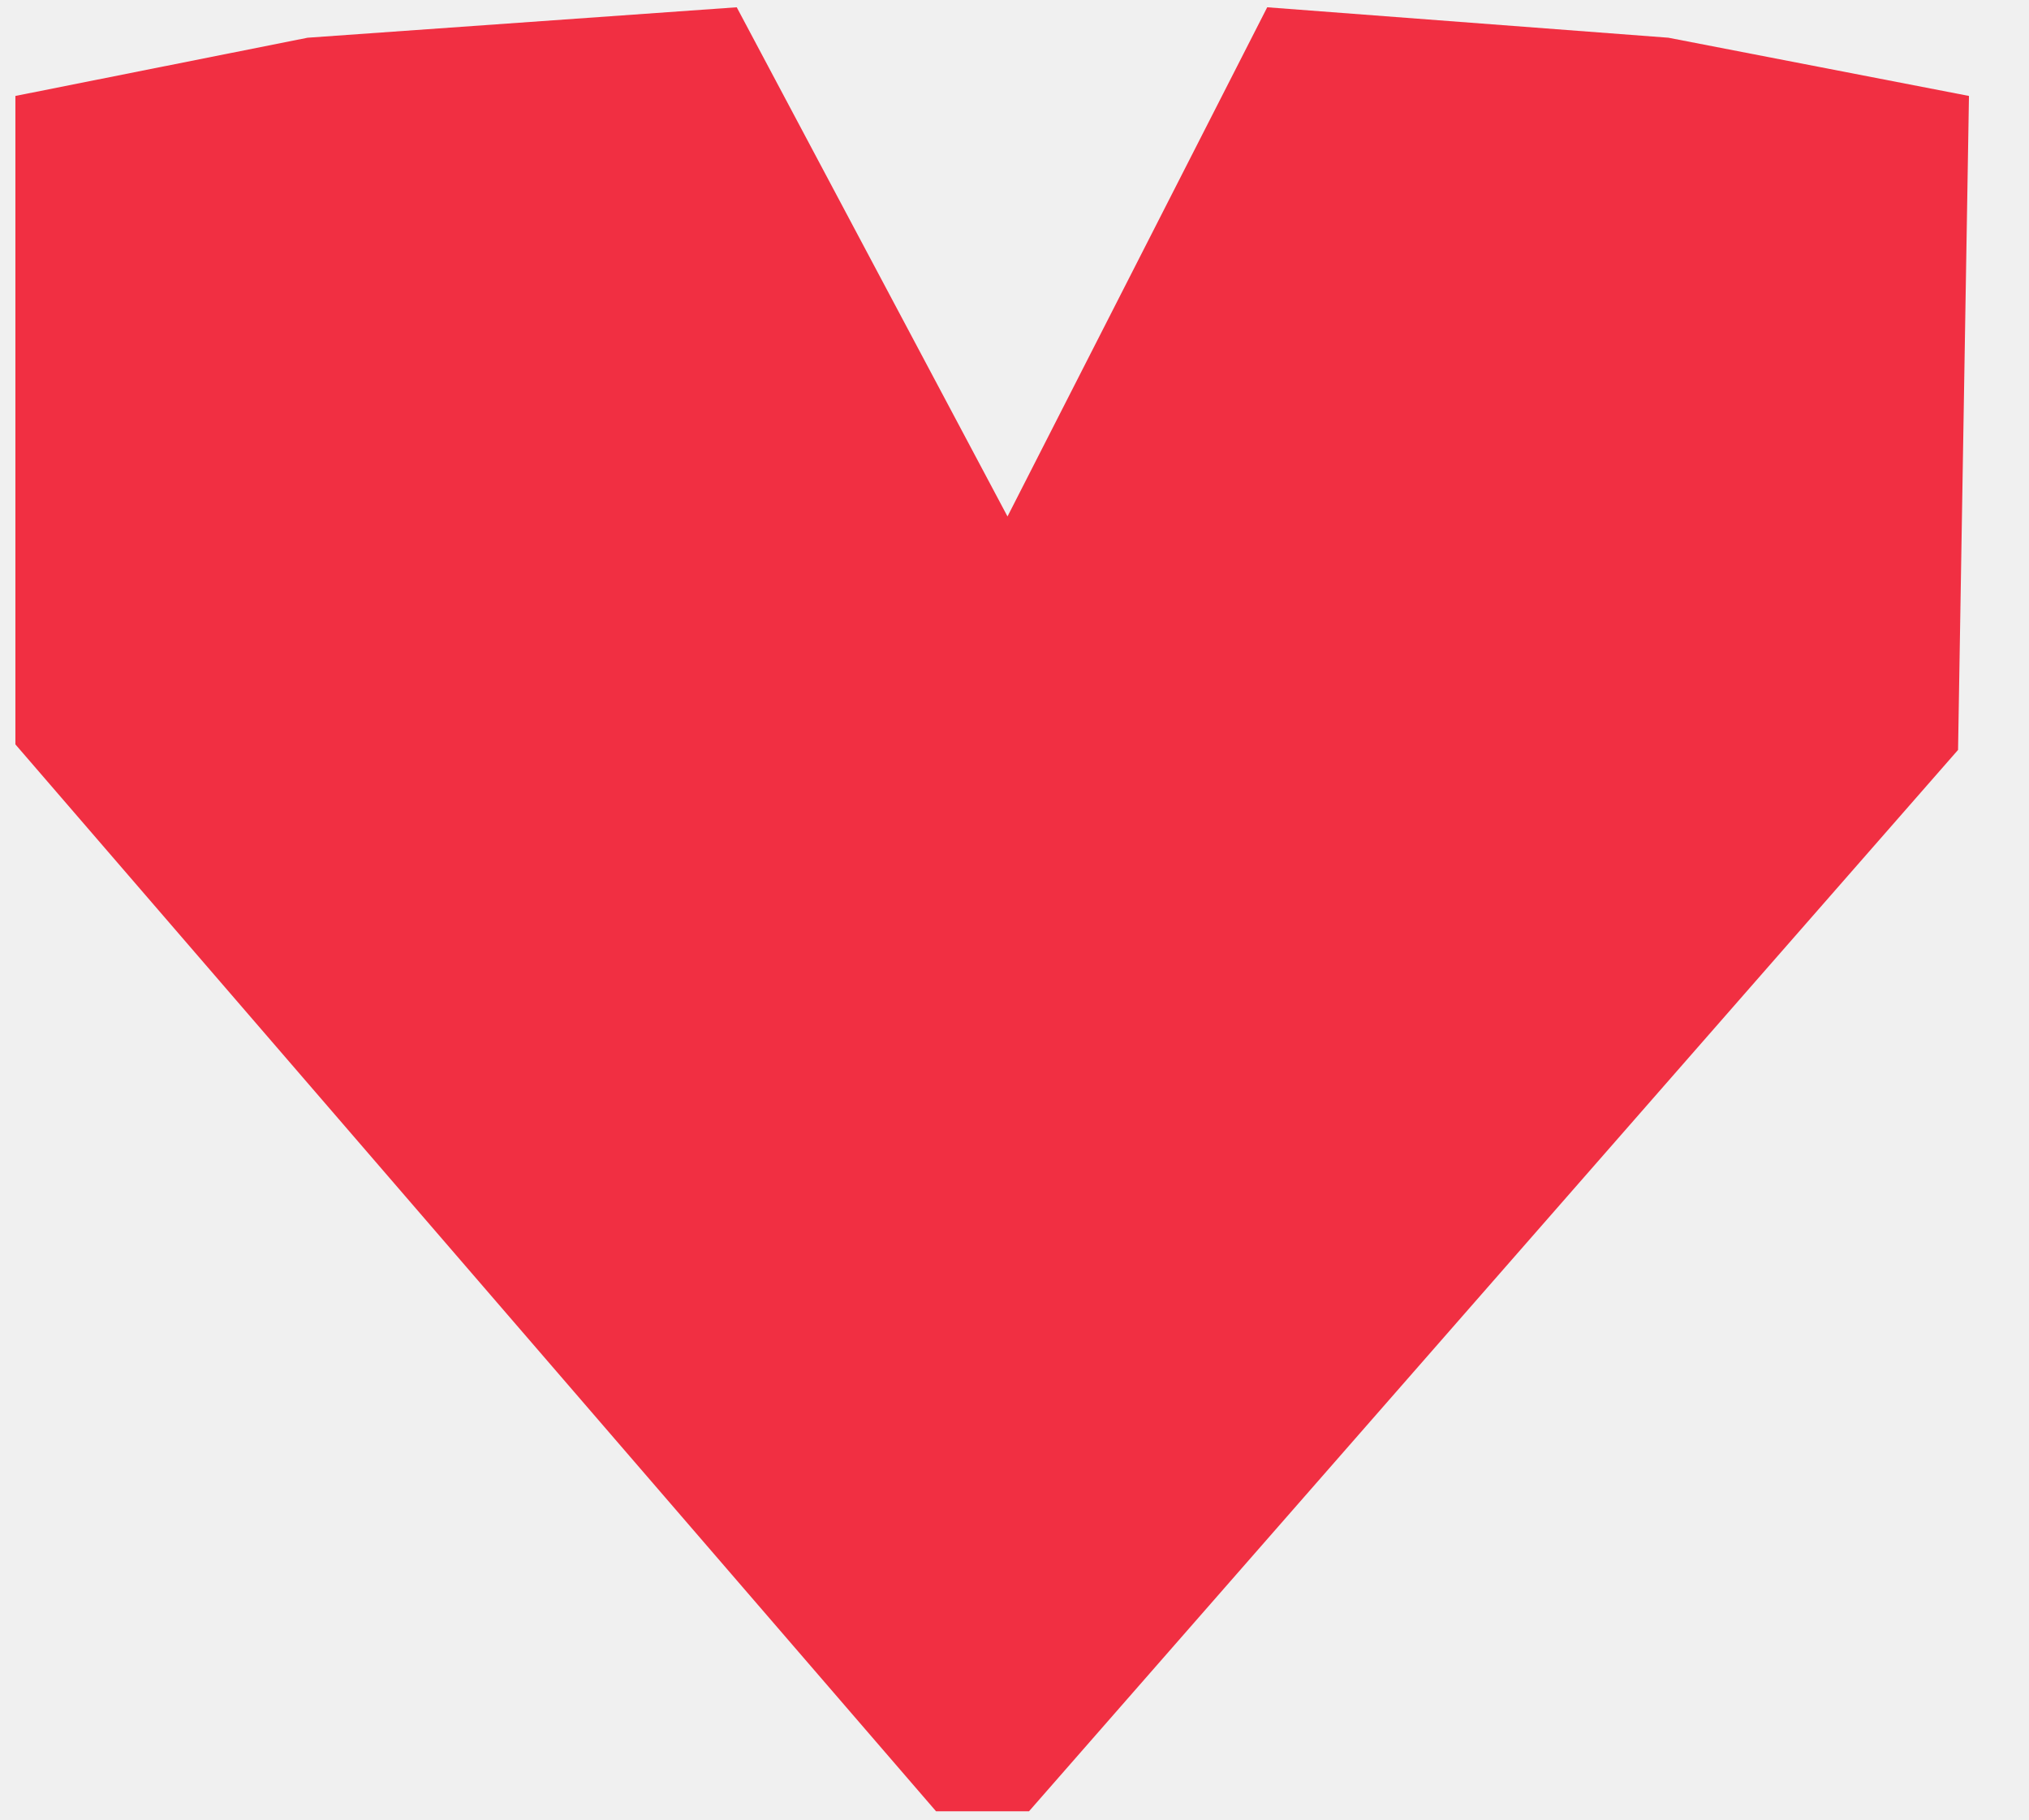
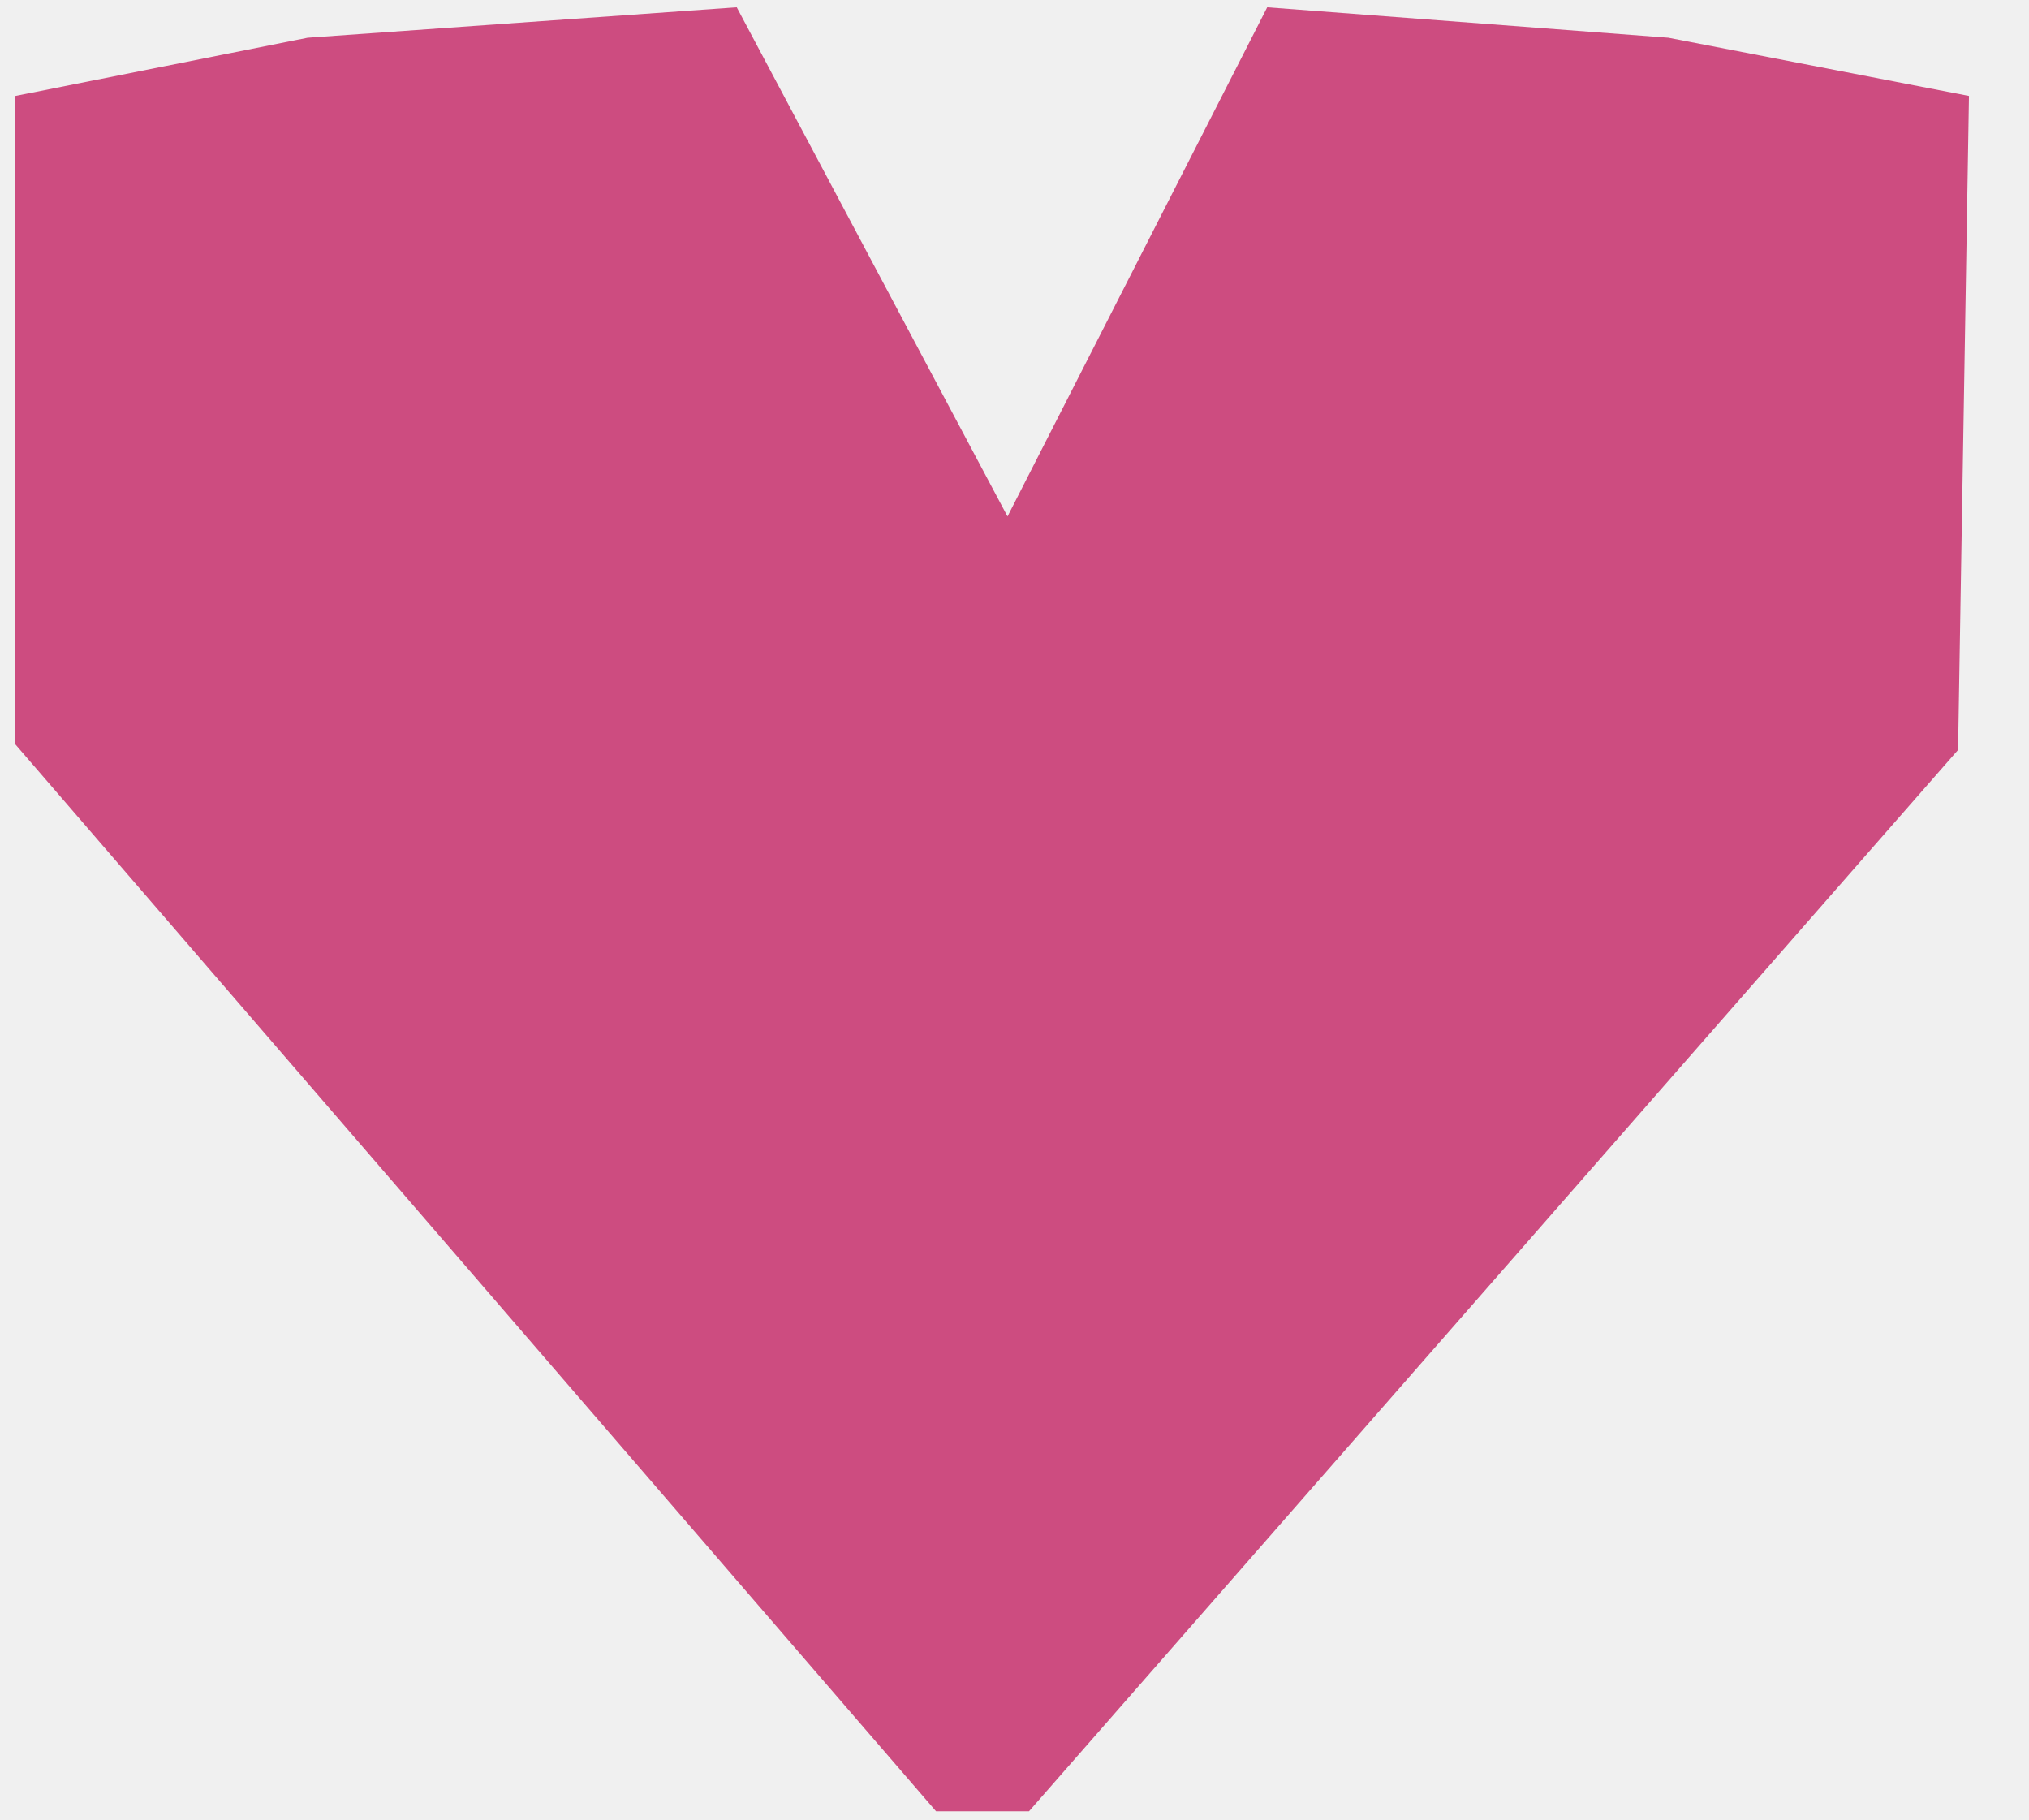
<svg xmlns="http://www.w3.org/2000/svg" width="29" height="26" viewBox="0 0 29 26" fill="none">
  <g clip-path="url(#clip0_285_20)">
-     <path fill-rule="evenodd" clip-rule="evenodd" d="M4.397 0.539L10.53 0.104L14.4 7.38L18.112 0.104L23.846 0.539L28.142 1.371L27.986 10.716L14.707 25.883H13.379L0.22 10.637V1.371L4.397 0.539Z" fill="#F12F42" />
+     <path fill-rule="evenodd" clip-rule="evenodd" d="M4.397 0.539L10.53 0.104L14.4 7.38L18.112 0.104L23.846 0.539L28.142 1.371L27.986 10.716L14.707 25.883H13.379L0.22 10.637V1.371L4.397 0.539Z" fill="#CD4C80" />
  </g>
  <defs>
    <clipPath id="clip0_285_20">
      <rect width="29" height="26" fill="white" />
    </clipPath>
  </defs>
</svg>
